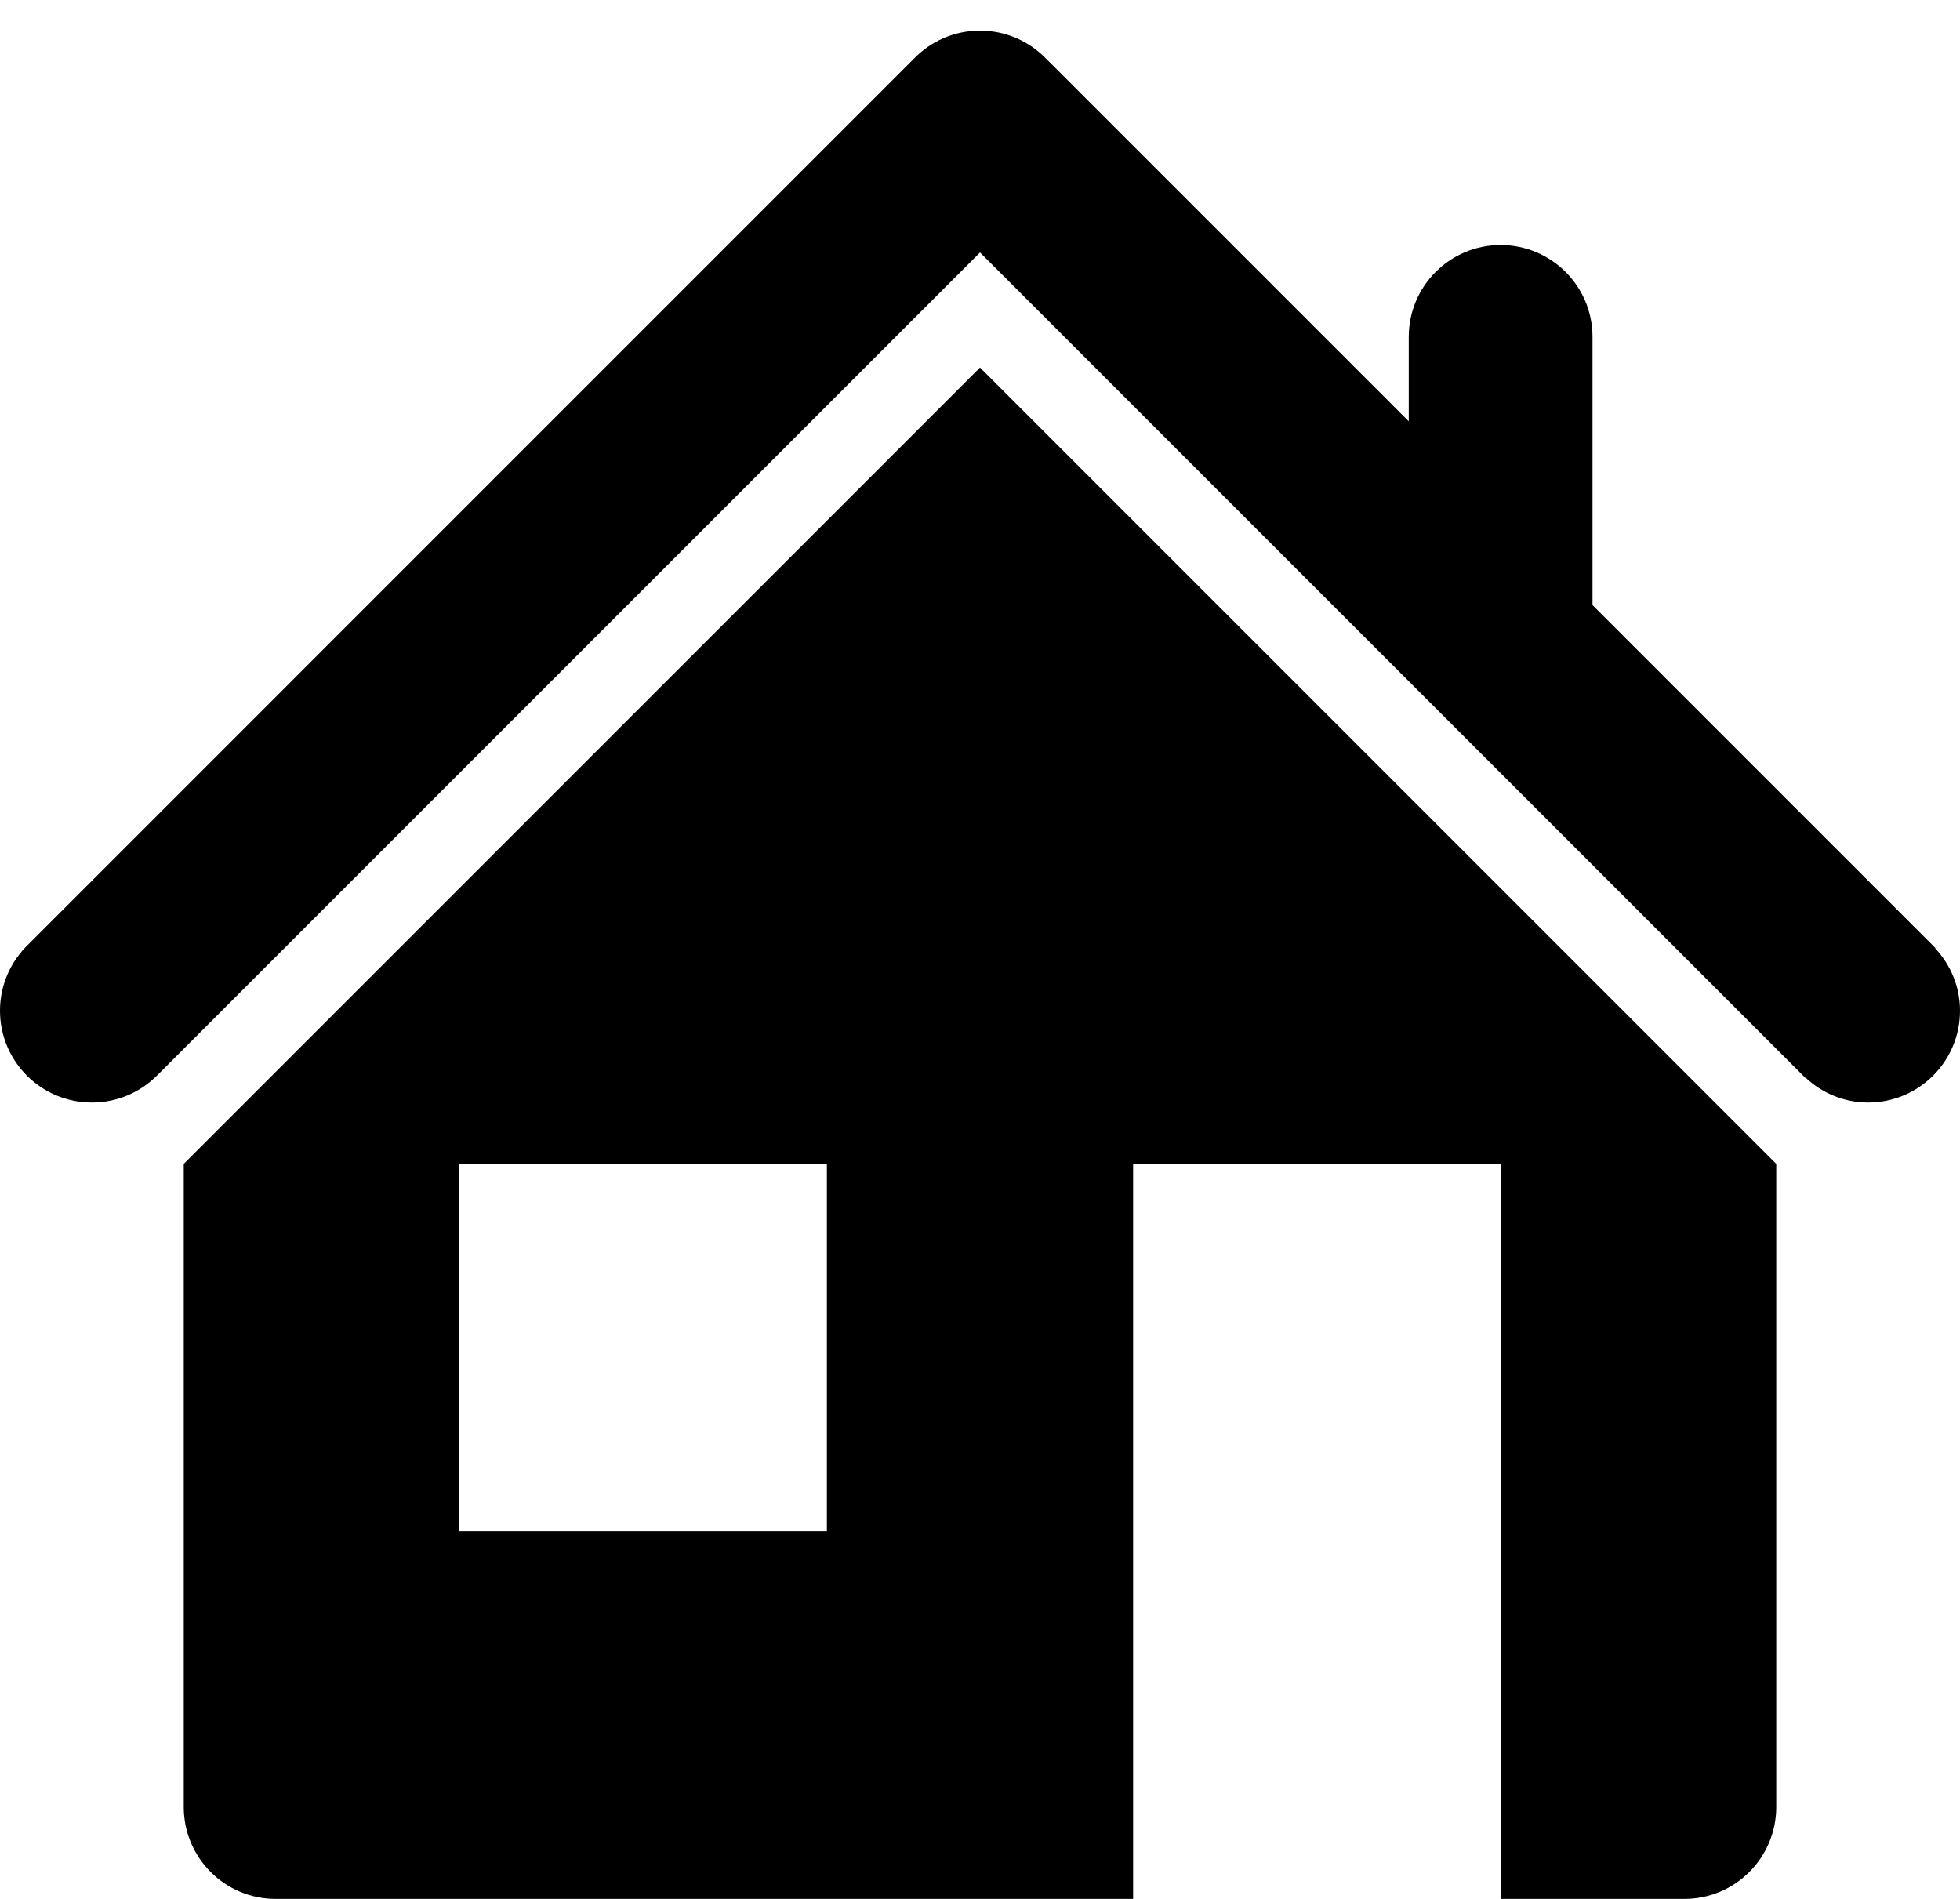
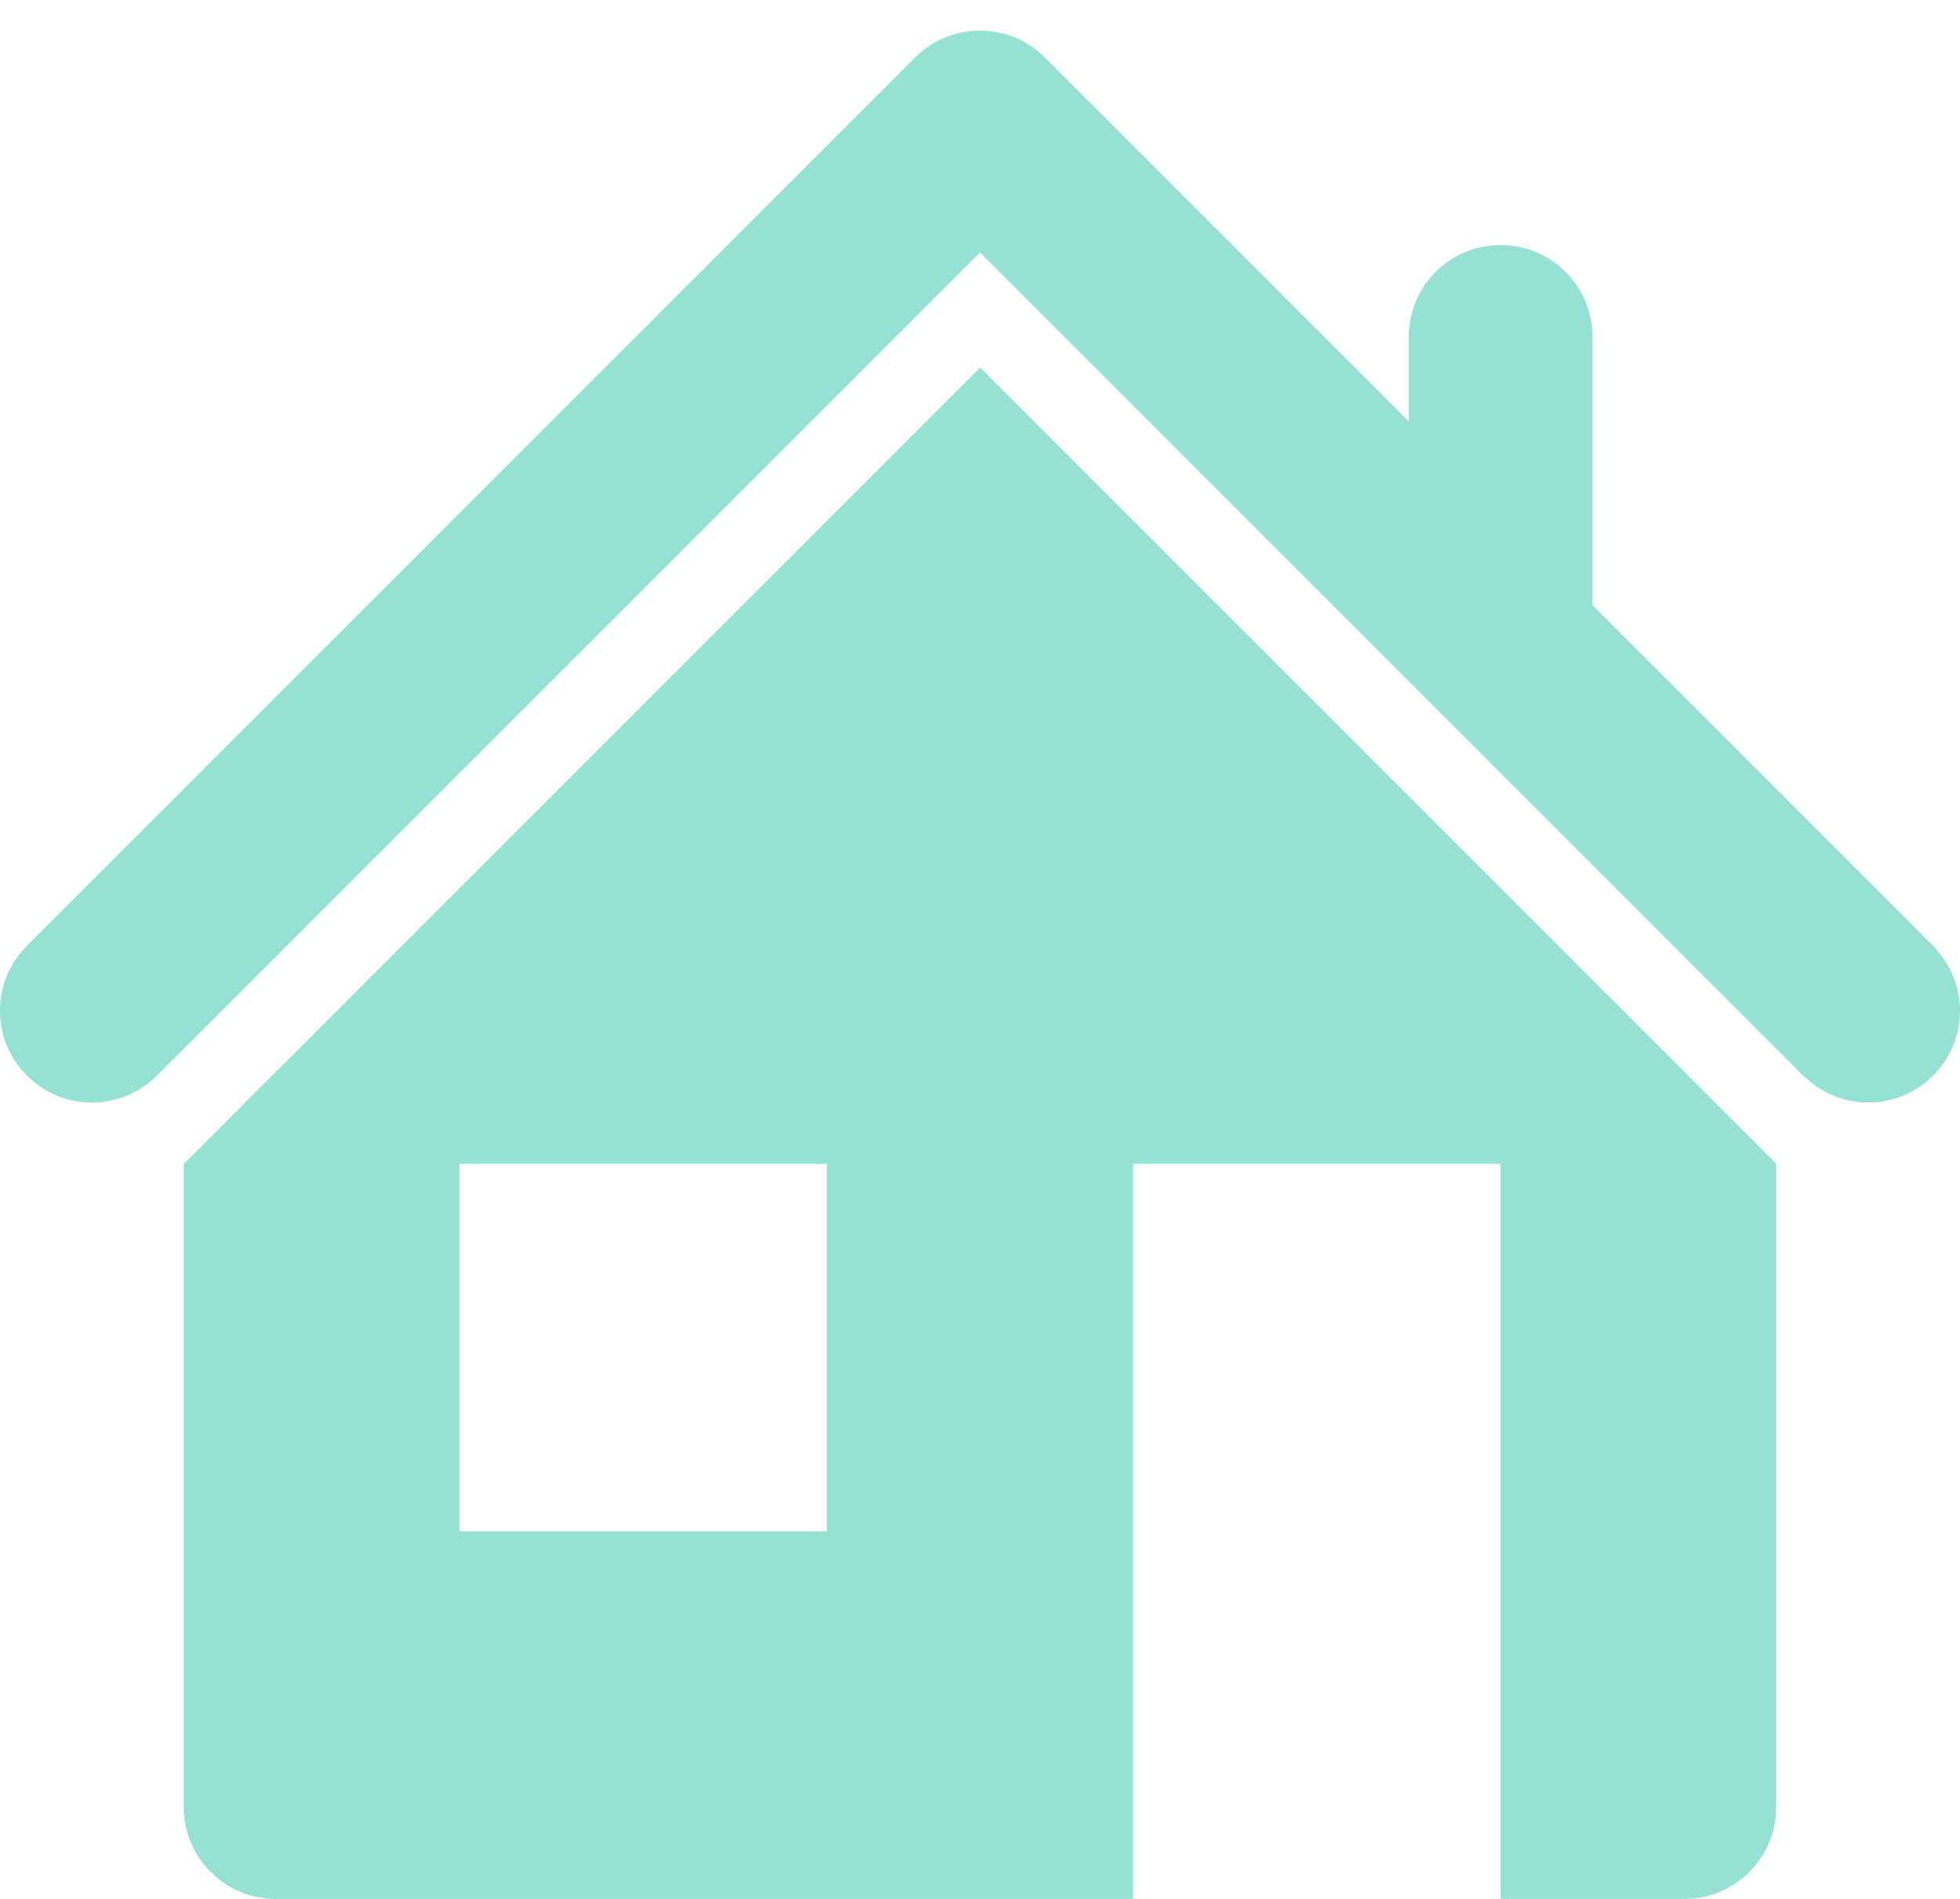
<svg xmlns="http://www.w3.org/2000/svg" width="32px" height="31px">
-   <path d="M32.000,16.500 C32.000,17.328 31.328,17.999 30.500,17.999 C30.105,17.999 29.748,17.844 29.480,17.594 L29.477,17.598 L16.038,4.159 L16.038,4.159 L16.000,4.122 L16.000,4.122 L2.554,17.568 L2.553,17.568 C2.282,17.835 1.910,17.999 1.500,17.999 C0.672,17.999 -0.000,17.328 -0.000,16.500 C-0.000,16.075 0.177,15.692 0.461,15.419 L14.919,0.960 C15.192,0.677 15.575,0.500 16.000,0.500 L16.000,0.500 L16.000,0.500 C16.000,0.500 16.000,0.500 16.001,0.500 C16.027,0.500 16.053,0.500 16.080,0.502 C16.084,0.502 16.088,0.503 16.092,0.503 C16.115,0.504 16.137,0.506 16.160,0.508 C16.161,0.508 16.162,0.508 16.164,0.509 C16.531,0.549 16.858,0.721 17.097,0.977 L17.098,0.976 L23.000,6.878 L23.000,5.500 C23.000,4.671 23.671,4.000 24.500,4.000 C25.328,4.000 26.000,4.671 26.000,5.500 L26.000,9.878 L31.598,15.476 L31.594,15.480 C31.844,15.748 32.000,16.105 32.000,16.500 ZM29.000,19.000 L29.000,23.500 L29.000,25.500 L29.000,29.500 C29.000,30.328 28.328,31.000 27.500,31.000 L24.500,31.000 L24.500,19.000 L18.500,19.000 L18.500,31.000 L4.500,31.000 C3.672,31.000 3.000,30.328 3.000,29.500 L3.000,25.500 L3.000,23.500 L3.000,19.000 L16.000,6.000 L29.000,19.000 ZM13.500,19.000 L7.500,19.000 L7.500,25.000 L13.500,25.000 L13.500,19.000 Z" />
+   <path fill-rule="evenodd" fill="rgb(149, 225, 211)" d="M32.000,16.500 C32.000,17.328 31.328,17.999 30.500,17.999 C30.105,17.999 29.748,17.844 29.480,17.594 L29.477,17.598 L16.038,4.159 L16.038,4.159 L16.000,4.122 L16.000,4.122 L2.554,17.568 L2.553,17.568 C2.282,17.835 1.910,17.999 1.500,17.999 C0.672,17.999 -0.000,17.328 -0.000,16.500 C-0.000,16.075 0.177,15.692 0.461,15.419 L14.919,0.960 C15.192,0.677 15.575,0.500 16.000,0.500 L16.000,0.500 L16.000,0.500 C16.000,0.500 16.000,0.500 16.001,0.500 C16.027,0.500 16.053,0.500 16.080,0.502 C16.084,0.502 16.088,0.503 16.092,0.503 C16.115,0.504 16.137,0.506 16.160,0.508 C16.161,0.508 16.162,0.508 16.164,0.509 C16.531,0.549 16.858,0.721 17.097,0.977 L17.098,0.976 L23.000,6.878 L23.000,5.500 C23.000,4.671 23.671,4.000 24.500,4.000 C25.328,4.000 26.000,4.671 26.000,5.500 L26.000,9.878 L31.598,15.476 L31.594,15.480 C31.844,15.748 32.000,16.105 32.000,16.500 ZM29.000,19.000 L29.000,23.500 L29.000,25.500 L29.000,29.500 C29.000,30.328 28.328,31.000 27.500,31.000 L24.500,31.000 L24.500,19.000 L18.500,19.000 L18.500,31.000 L4.500,31.000 C3.672,31.000 3.000,30.328 3.000,29.500 L3.000,25.500 L3.000,23.500 L3.000,19.000 L16.000,6.000 L29.000,19.000 ZM13.500,19.000 L7.500,19.000 L7.500,25.000 L13.500,25.000 L13.500,19.000 Z" />
</svg>
